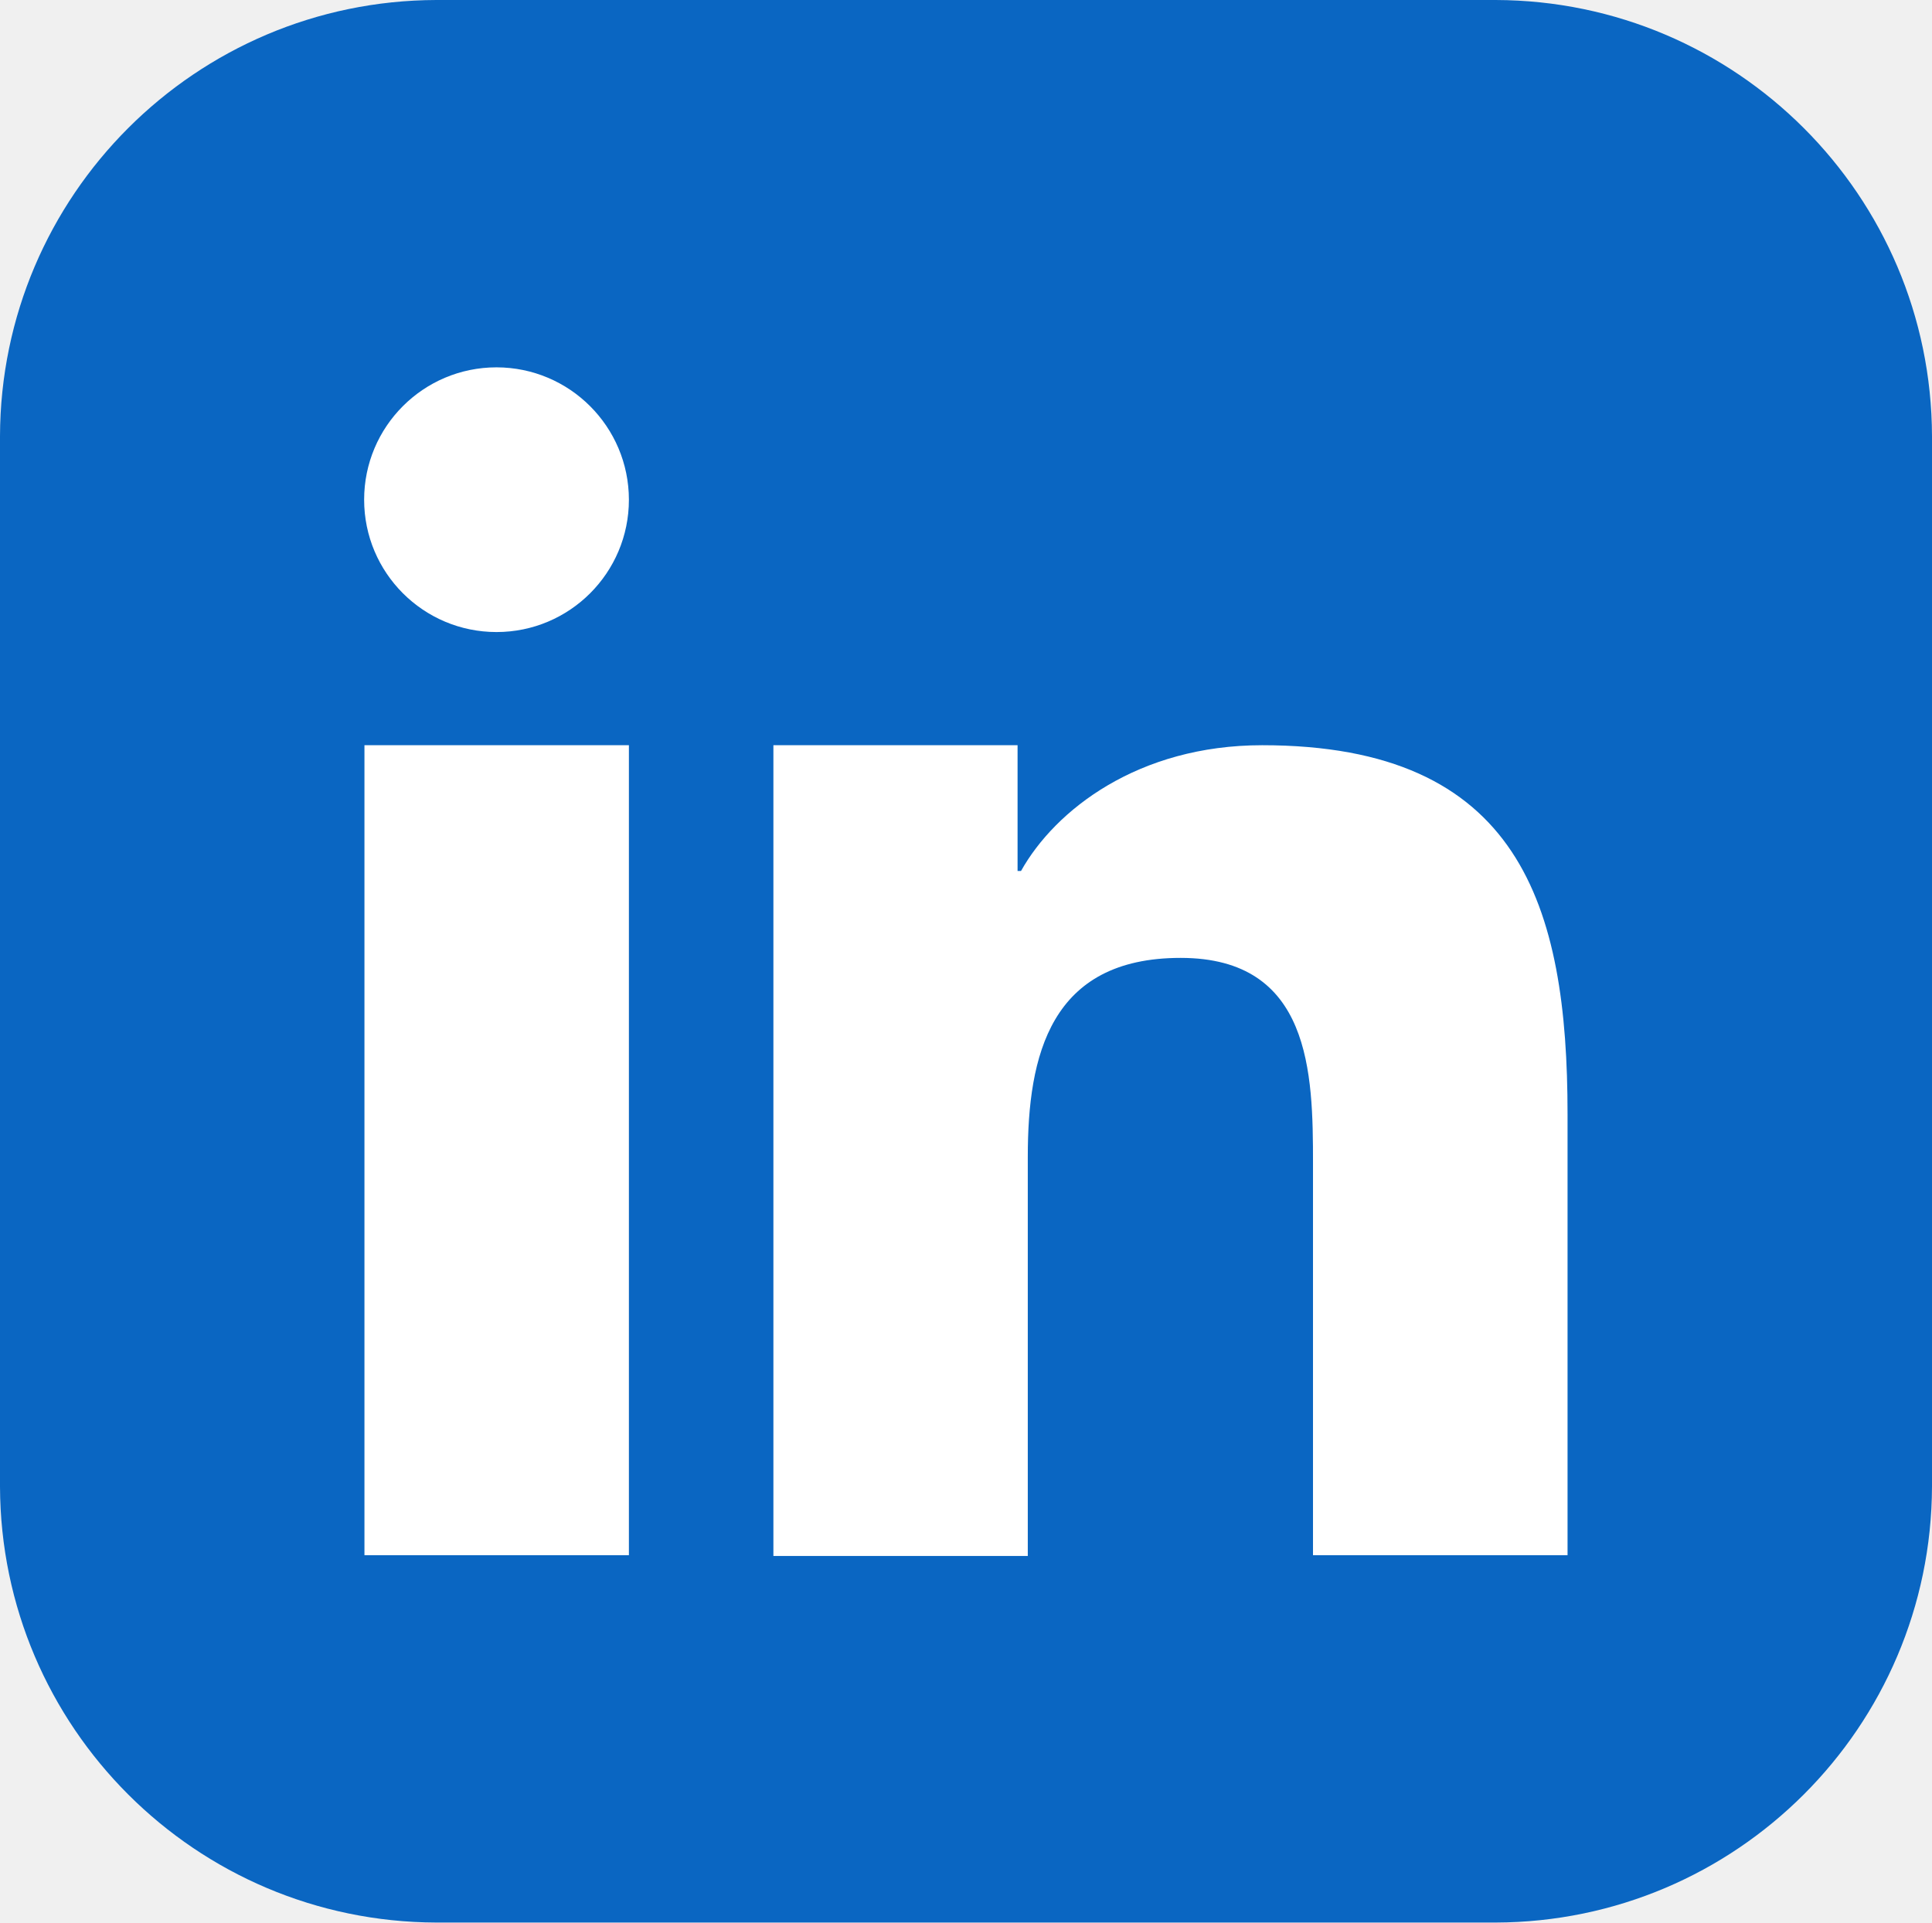
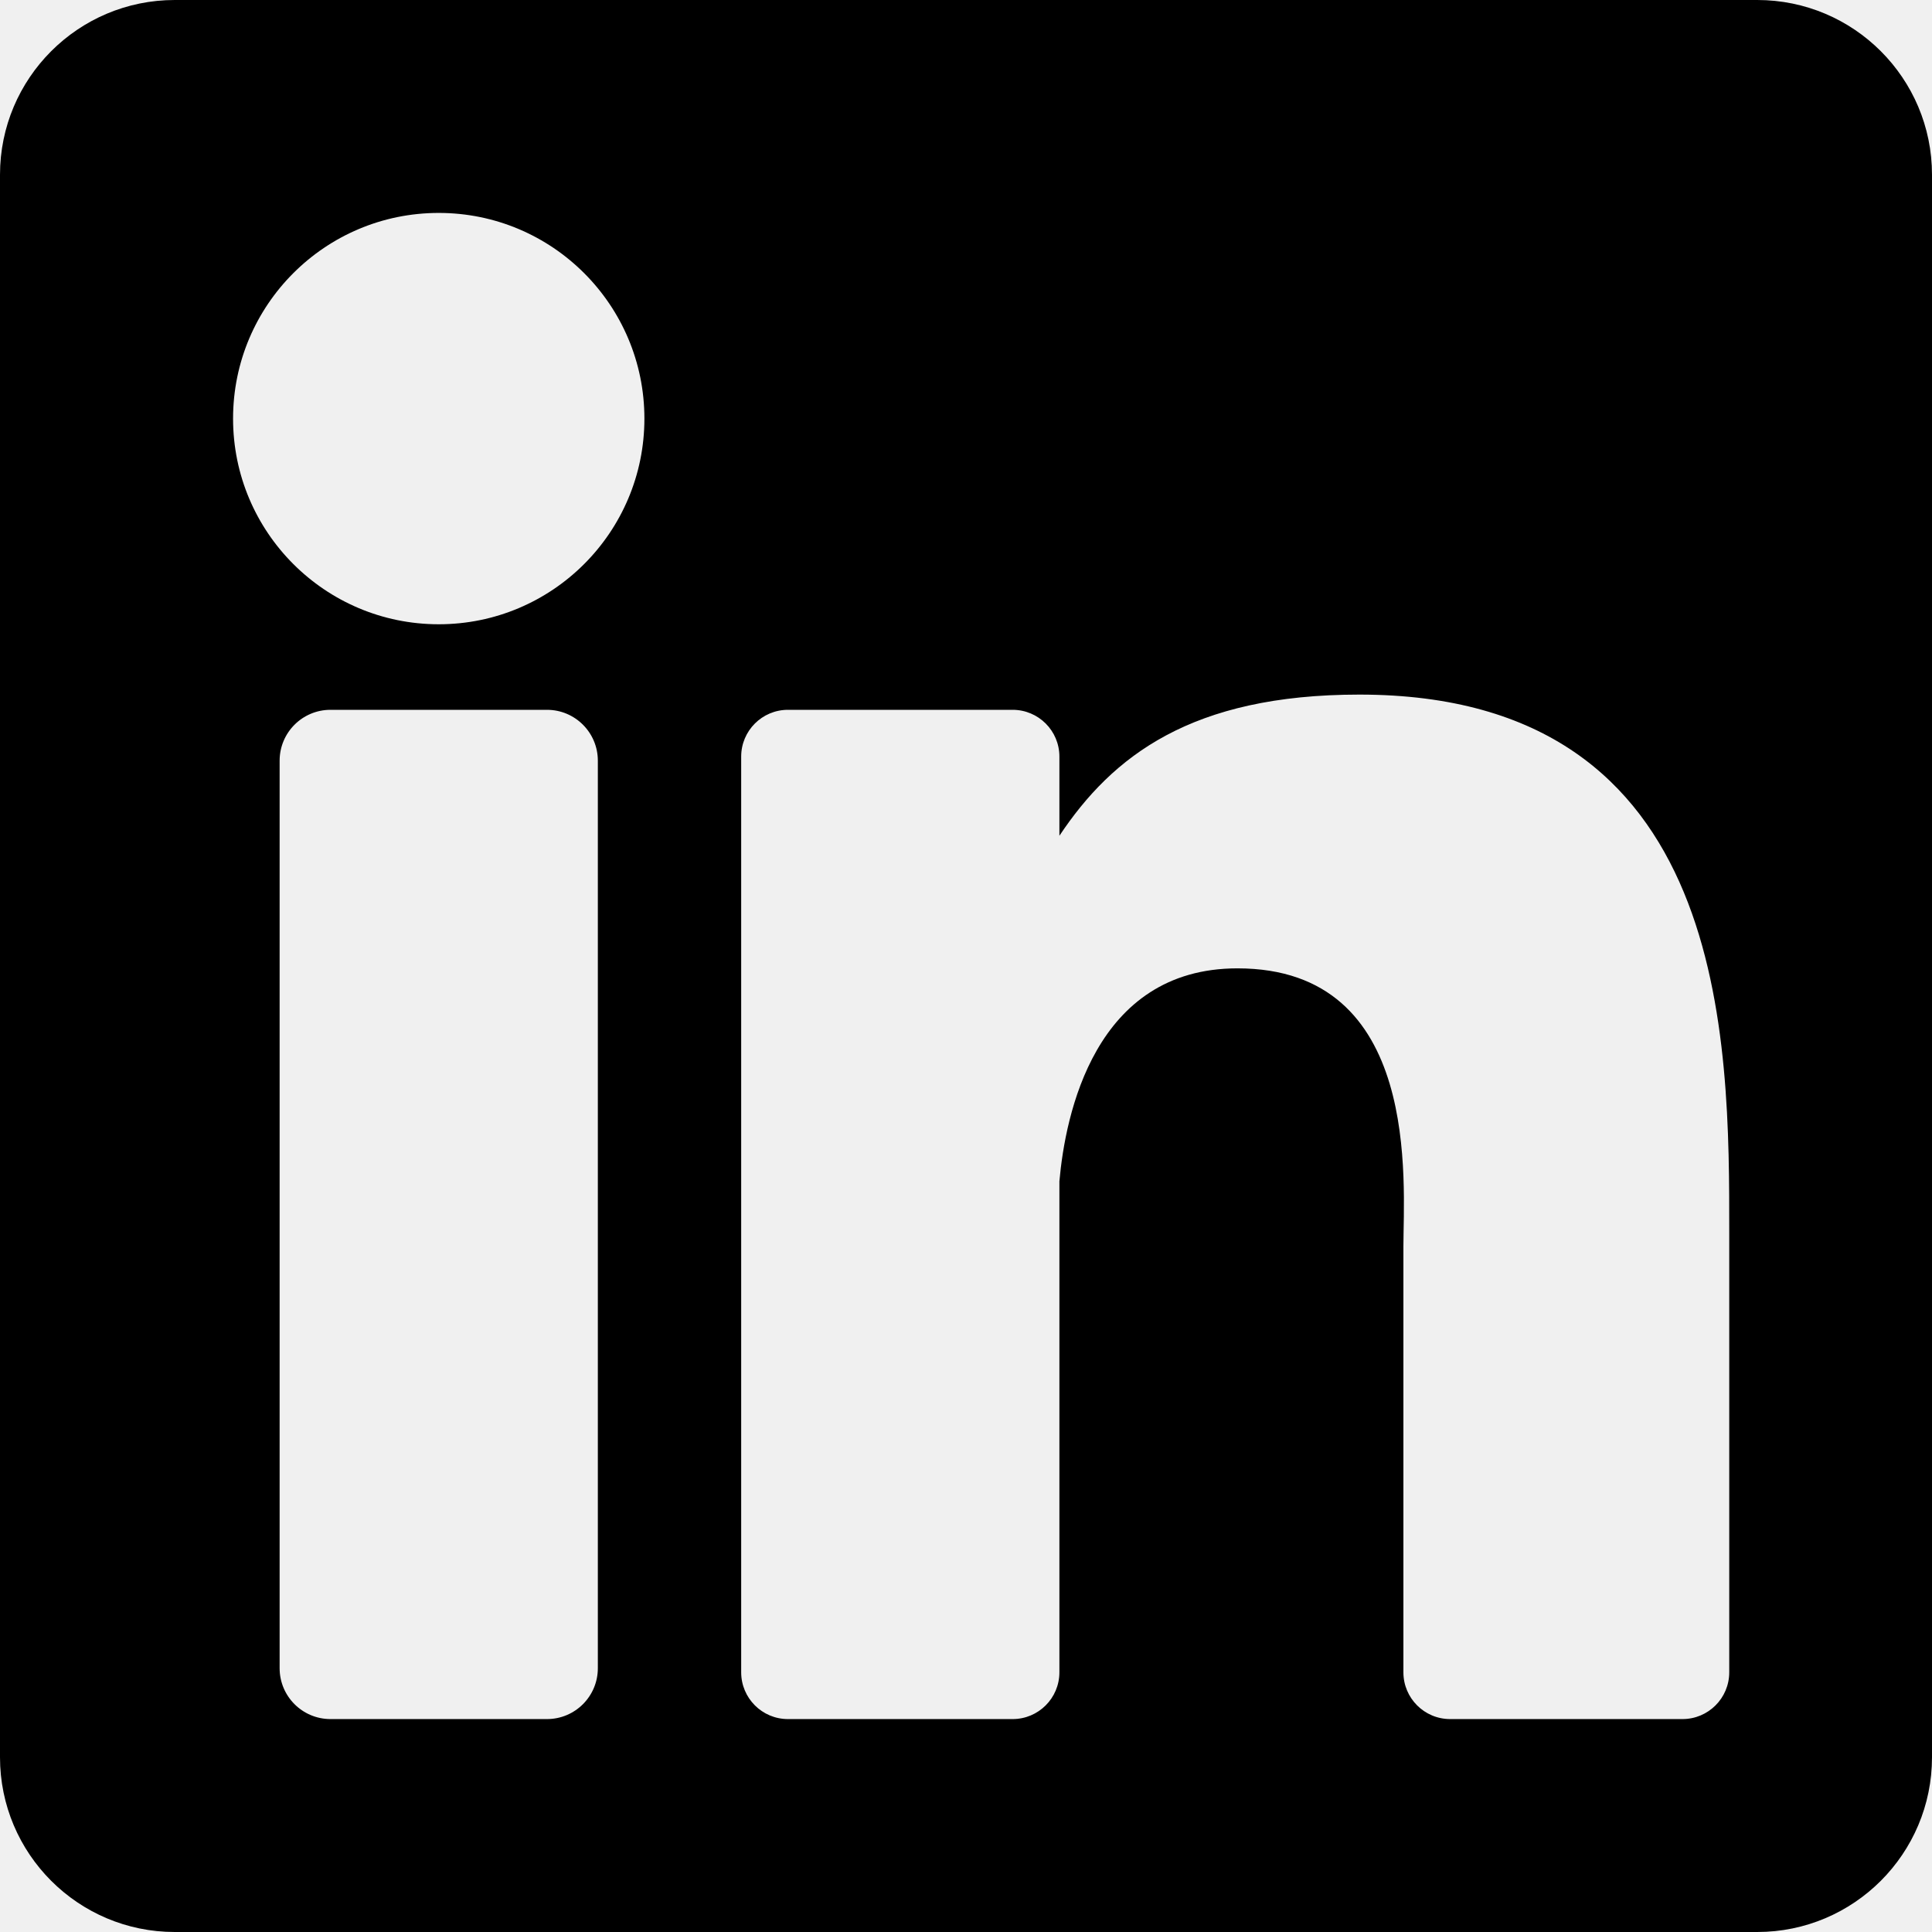
- <svg xmlns="http://www.w3.org/2000/svg" id="Layer_1" data-name="Layer 1" viewBox="0 0 122.88 122.31">
-   <defs>
-     <style>.cls-1{fill:#0a66c2;}.cls-1,.cls-2{fill-rule:evenodd;}.cls-2{fill:#fff;}</style>
-   </defs>
-   <path class="cls-1" d="M27.75,0H95.13a27.83,27.83,0,0,1,27.75,27.75V94.57a27.83,27.83,0,0,1-27.75,27.74H27.75A27.83,27.83,0,0,1,0,94.57V27.75A27.83,27.83,0,0,1,27.75,0Z" />
-   <path class="cls-2" d="M49.19,47.41H64.72v8h.22c2.17-3.88,7.45-8,15.34-8,16.39,0,19.42,10.2,19.42,23.47V98.94H83.51V74c0-5.71-.12-13.06-8.42-13.06s-9.72,6.21-9.72,12.65v25.4H49.19V47.41ZM40,31.79a8.42,8.42,0,1,1-8.42-8.42A8.43,8.43,0,0,1,40,31.79ZM23.18,47.41H40V98.94H23.18V47.41Z" />
+ <svg xmlns="http://www.w3.org/2000/svg" height="800px" width="800px" version="1.1" id="Layer_1" viewBox="0 0 382 382" xml:space="preserve" fill="#000000">
+   <g id="SVGRepo_bgCarrier" stroke-width="0" />
+   <g id="SVGRepo_tracerCarrier" stroke-linecap="round" stroke-linejoin="round" />
+   <g id="SVGRepo_iconCarrier">
+     <path style="fill:#000000;" d="M347.445,0H34.555C15.471,0,0,15.471,0,34.555v312.889C0,366.529,15.471,382,34.555,382h312.889 C366.529,382,382,366.529,382,347.444V34.555C382,15.471,366.529,0,347.445,0z M118.207,329.844c0,5.554-4.502,10.056-10.056,10.056 H65.345c-5.554,0-10.056-4.502-10.056-10.056V150.403c0-5.554,4.502-10.056,10.056-10.056h42.806 c5.554,0,10.056,4.502,10.056,10.056V329.844z M86.748,123.432c-22.459,0-40.666-18.207-40.666-40.666S64.289,42.1,86.748,42.1 s40.666,18.207,40.666,40.666S109.208,123.432,86.748,123.432z M341.91,330.654c0,5.106-4.14,9.246-9.246,9.246H286.73 c-5.106,0-9.246-4.14-9.246-9.246v-84.168c0-12.556,3.683-55.021-32.813-55.021c-28.309,0-34.051,29.066-35.204,42.11v97.079 c0,5.106-4.139,9.246-9.246,9.246h-44.426c-5.106,0-9.246-4.14-9.246-9.246V149.593c0-5.106,4.14-9.246,9.246-9.246h44.426 c5.106,0,9.246,4.14,9.246,9.246v15.655c10.497-15.753,26.097-27.912,59.312-27.912c73.552,0,73.131,68.716,73.131,106.472 L341.91,330.654L341.91,330.654z" />
+   </g>
</svg>
